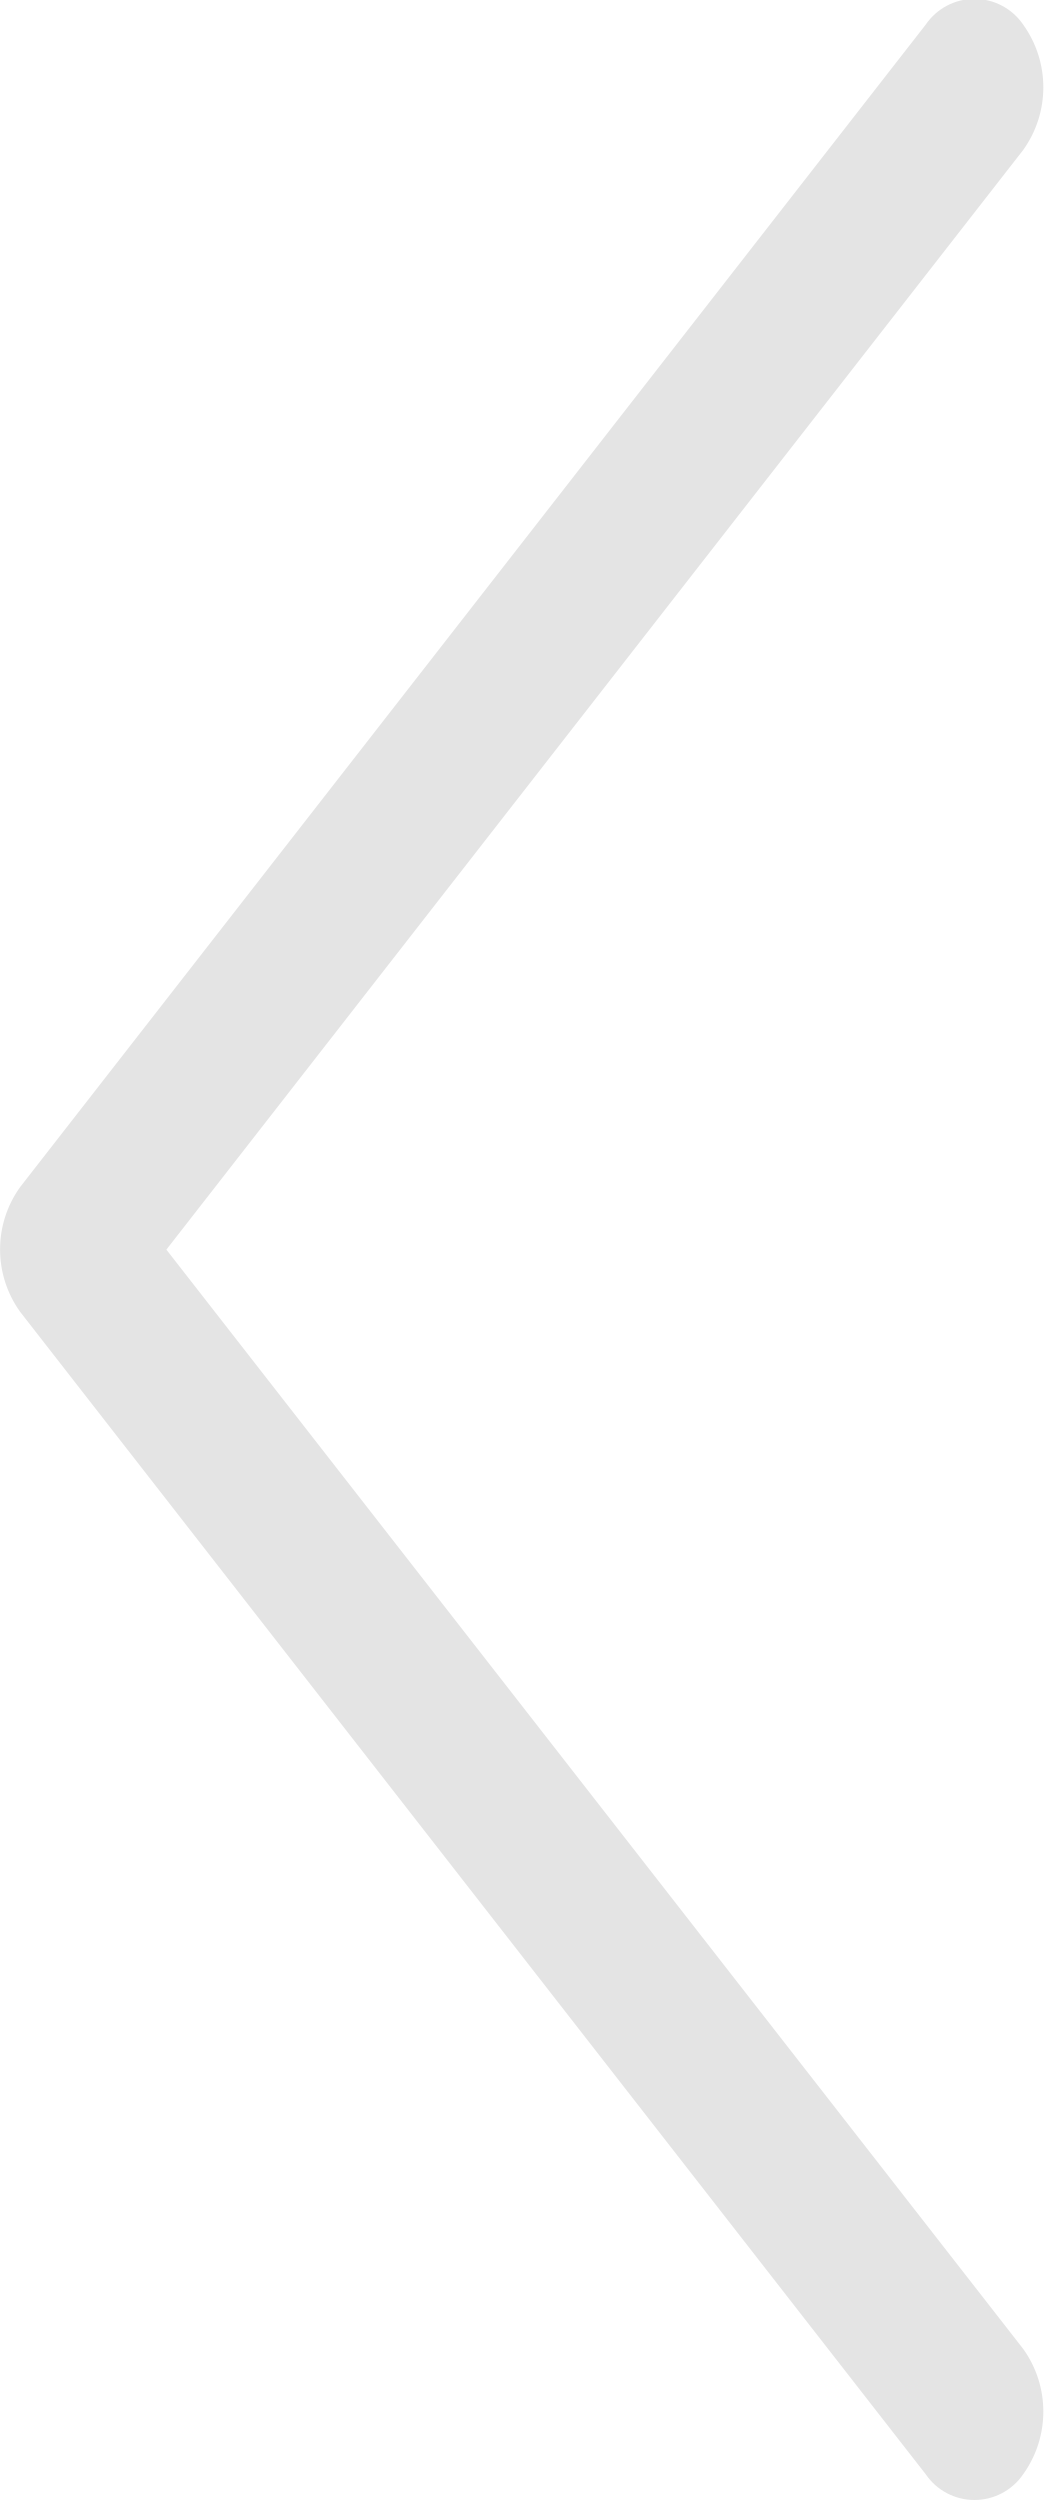
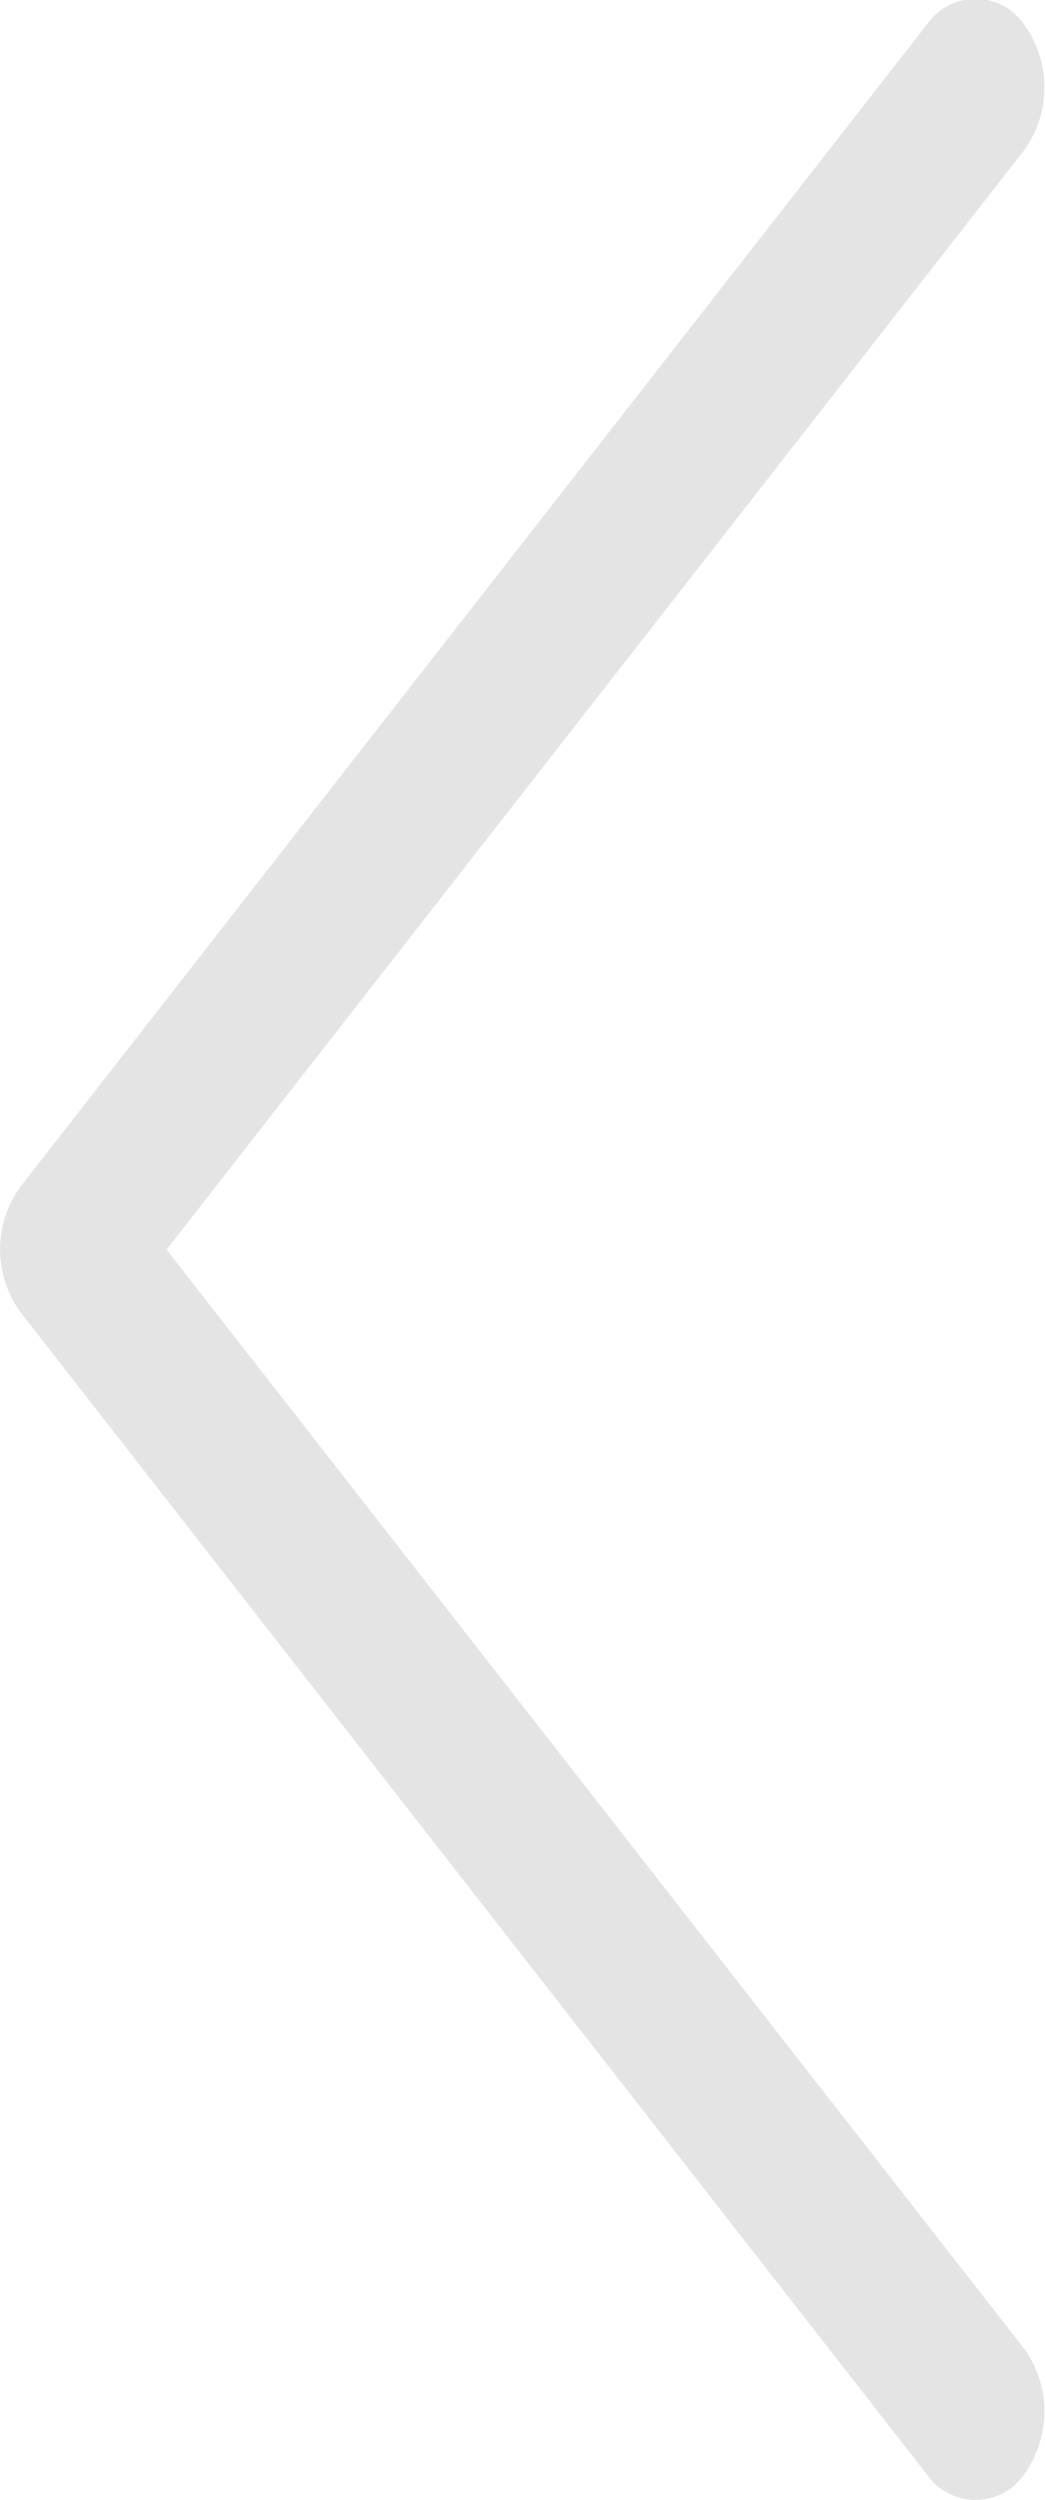
- <svg xmlns="http://www.w3.org/2000/svg" width="27.969" height="67" viewBox="0 0 27.969 67">
-   <defs>
-     <style>
-       .cls-1 {
-         fill: #e4e4e4;
-         fill-rule: evenodd;
-       }
-     </style>
-   </defs>
-   <path id="Forma_1_copy" data-name="Forma 1 copy" class="cls-1" d="M106.84,4733.31a1.581,1.581,0,0,0,2.612,0,2.883,2.883,0,0,0,0-3.36L86.49,4700.49l22.962-29.47a2.883,2.883,0,0,0,0-3.36,1.581,1.581,0,0,0-2.612,0l-24.267,31.15a2.867,2.867,0,0,0,0,3.35Z" transform="translate(-82.031 -4667)" />
+ <svg xmlns="http://www.w3.org/2000/svg" width="20.896" height="50.002" viewBox="0 0 28 67">
+   <path data-name="Forma 1 copy" d="M24.837 66.31a1.583 1.583 0 002.614 0 2.88 2.88 0 000-3.36L4.464 33.49 27.451 4.02a2.88 2.88 0 000-3.36 1.583 1.583 0 00-2.614 0L.543 31.81a2.864 2.864 0 000 3.35z" fill="#e4e4e4" fill-rule="evenodd" />
</svg>
